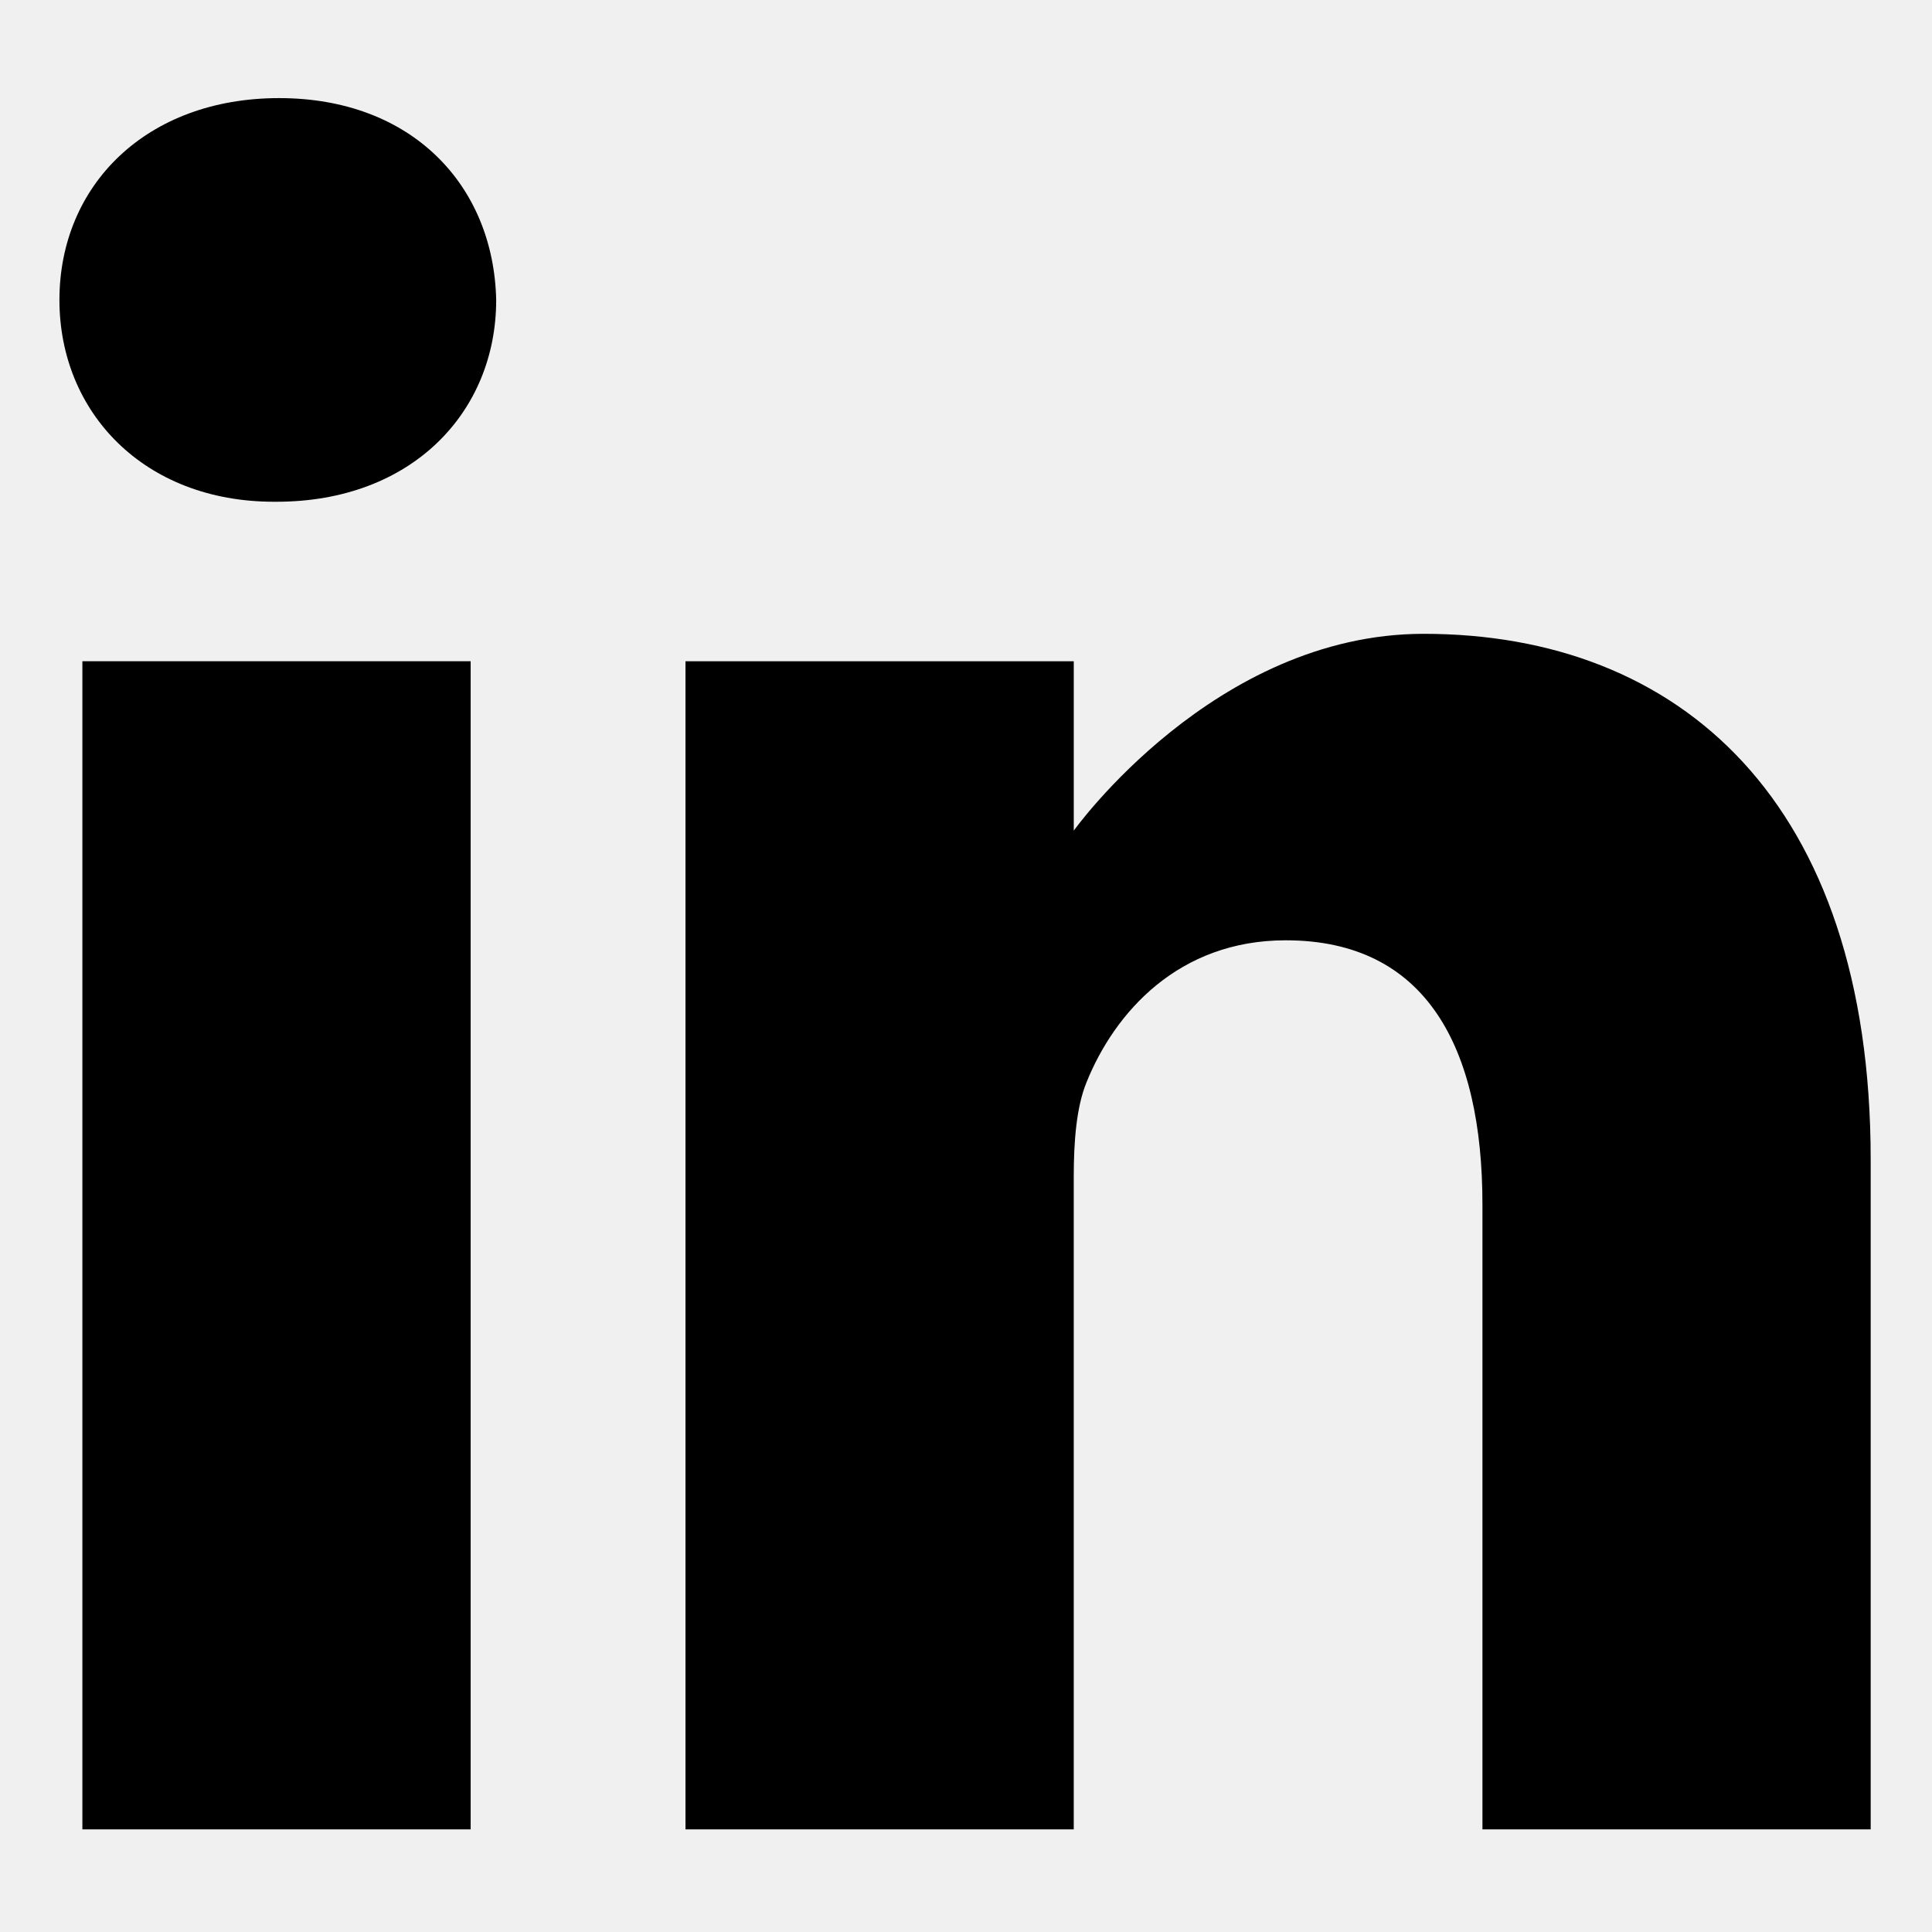
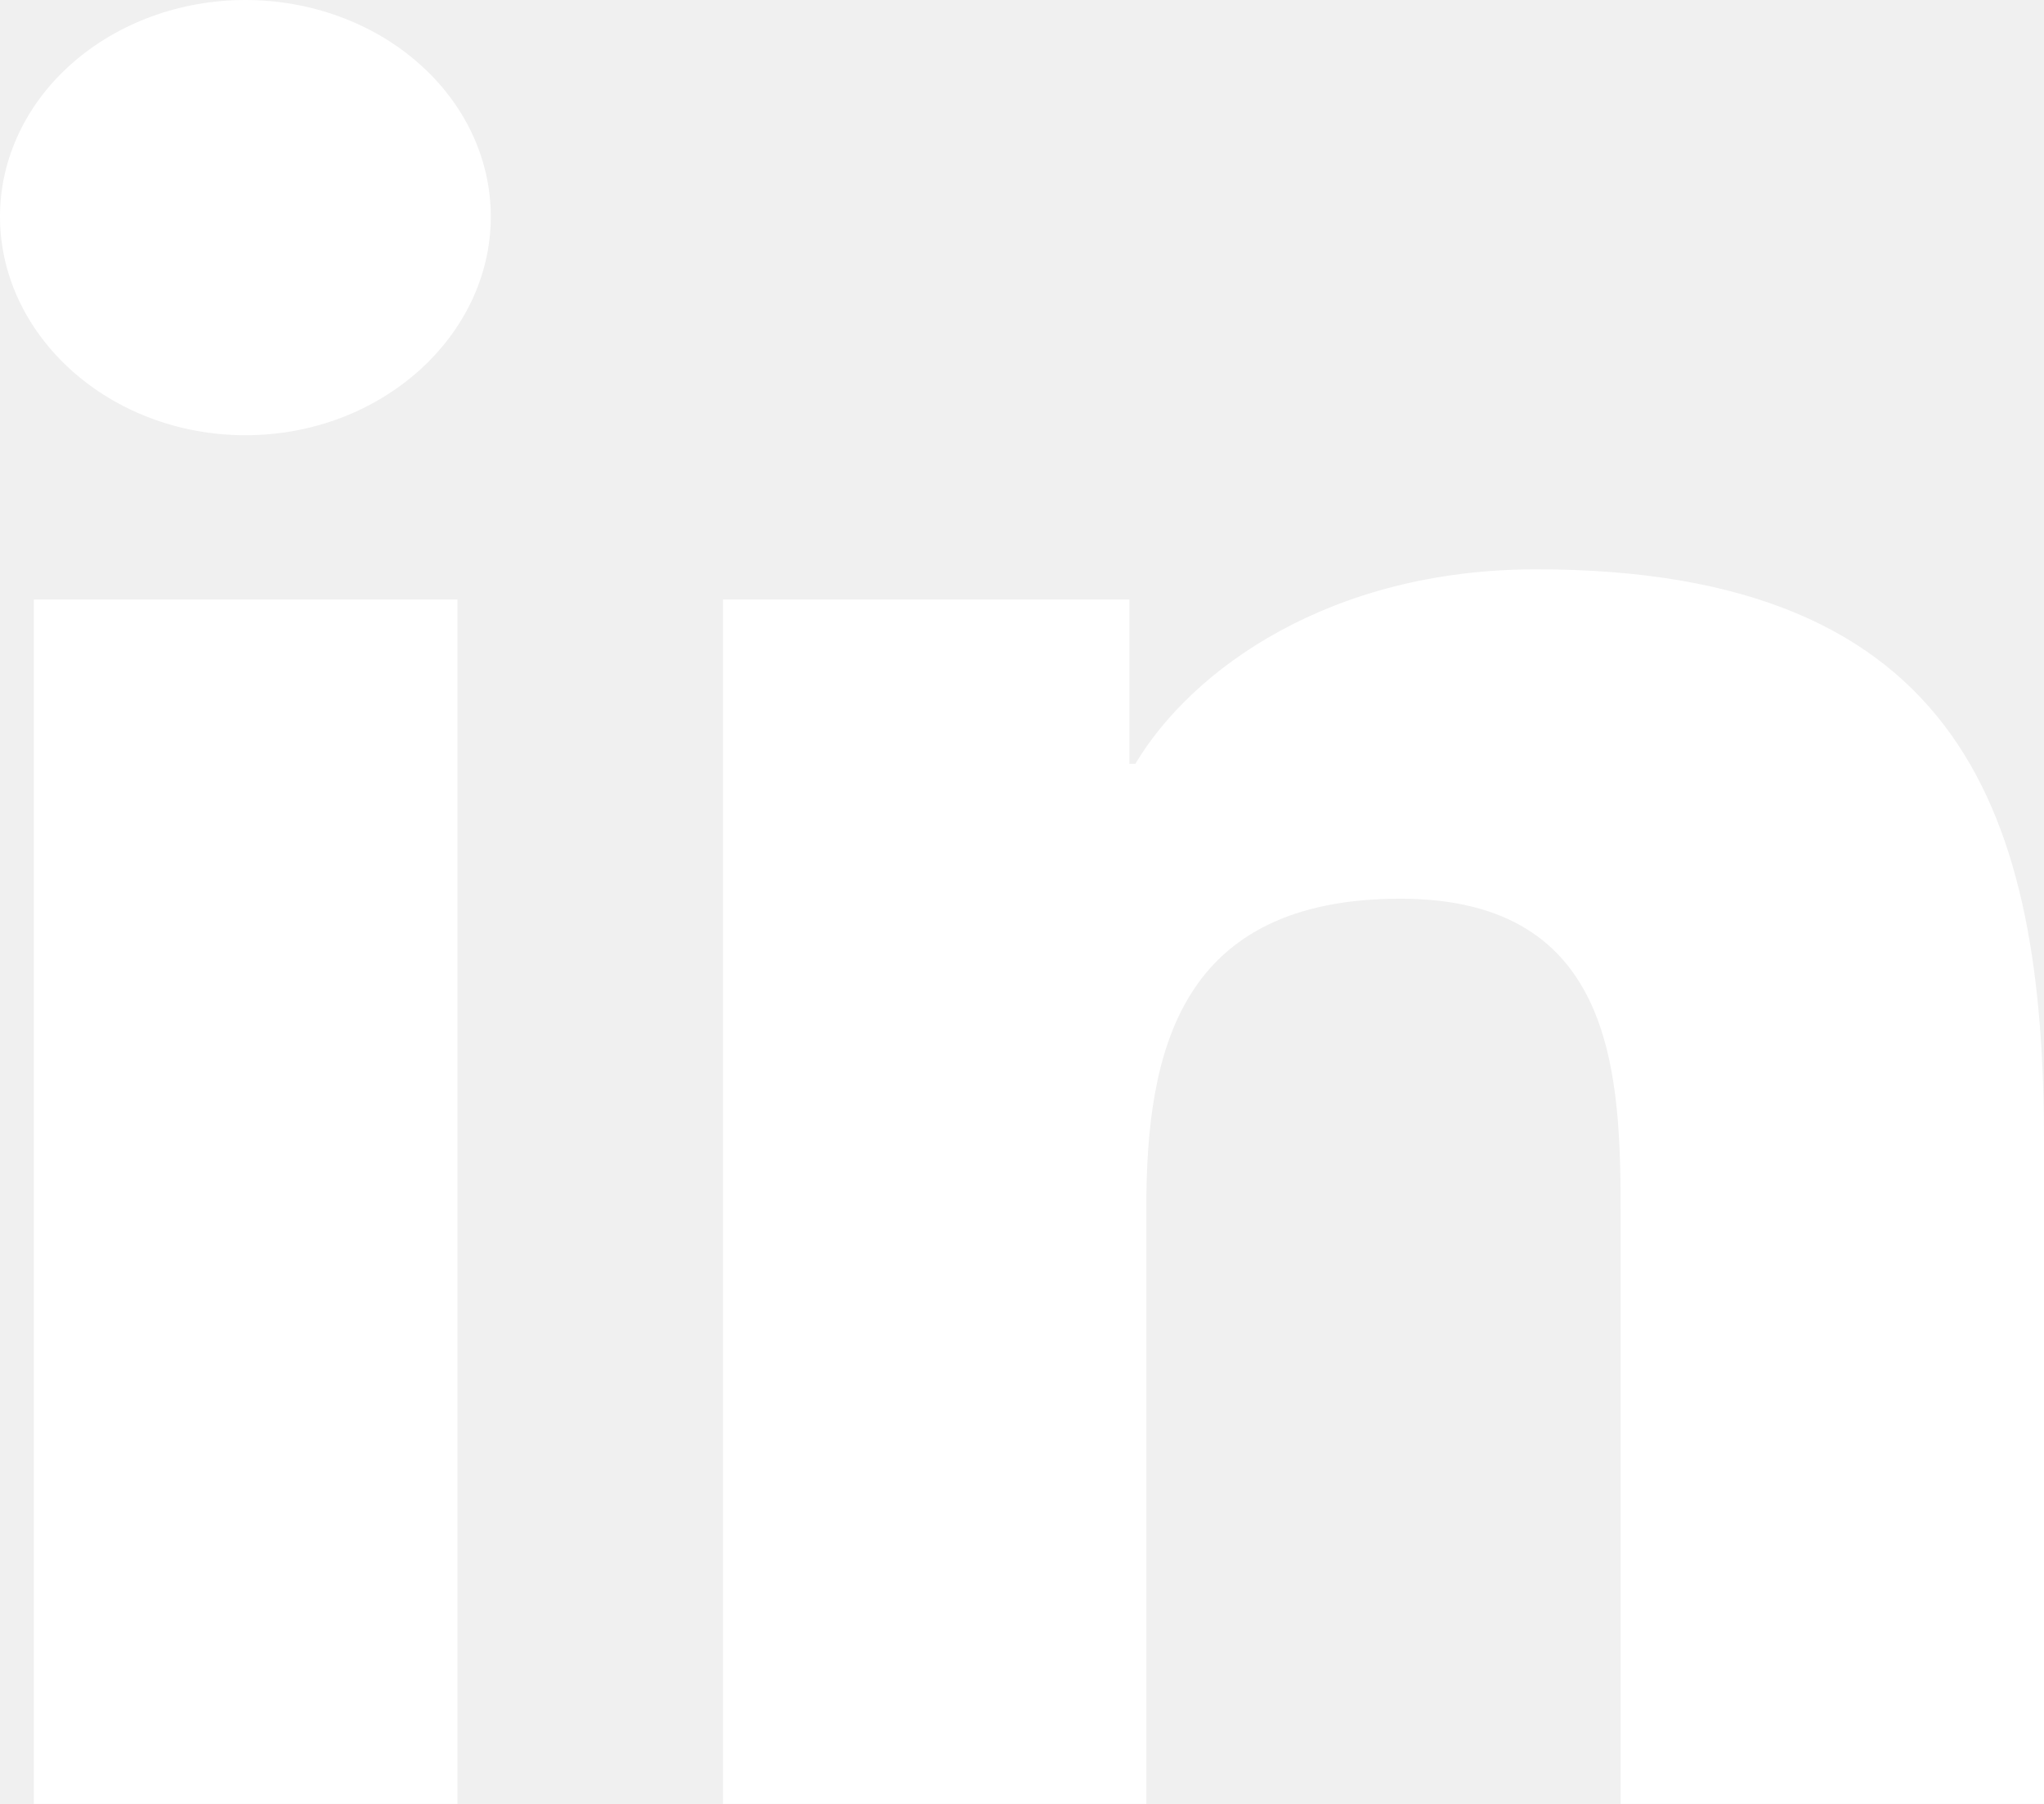
- <svg xmlns="http://www.w3.org/2000/svg" height="682pt" viewBox="-21 -35 682.667 682" width="682pt">
-   <path d="m77.613-.668c-46.93 0-77.613 30.816-77.613 71.32 0 39.609 29.77 71.305 75.812 71.305h.891c47.848 0 77.625-31.695 77.625-71.305-.895-40.504-29.777-71.32-76.715-71.32zm0 0" />
-   <path d="m8.109 198.312h137.195v412.758h-137.195zm0 0" />
-   <path d="m482.055 188.625c-74.012 0-123.641 69.547-123.641 69.547v-59.859h-137.199v412.758h137.191v-230.5c0-12.34.895-24.66 4.52-33.484 9.918-24.641 32.488-50.168 70.391-50.168 49.645 0 69.5 37.852 69.5 93.34v220.812h137.184v-236.668c0-126.781-67.688-185.777-157.945-185.777zm0 0" />
+ <svg xmlns="http://www.w3.org/2000/svg" width="17" height="15" viewBox="0 0 17 15" fill="none">
+   <path d="M3.805 15H0.281V4.985H3.805V15ZM2.041 3.619C0.914 3.619 0 2.795 0 1.801C8.06665e-09 1.323 0.215 0.865 0.598 0.528C0.981 0.19 1.5 0 2.041 0C2.582 0 3.102 0.19 3.484 0.528C3.867 0.865 4.082 1.323 4.082 1.801C4.082 2.795 3.168 3.619 2.041 3.619ZM16.996 15H13.479V10.125C13.479 8.963 13.453 7.473 11.647 7.473C9.814 7.473 9.534 8.735 9.534 10.041V15H6.013V4.985H9.393V6.351H9.443C9.913 5.565 11.062 4.734 12.777 4.734C16.344 4.734 17 6.807 17 9.499V15H16.996Z" fill="white" />
</svg>
